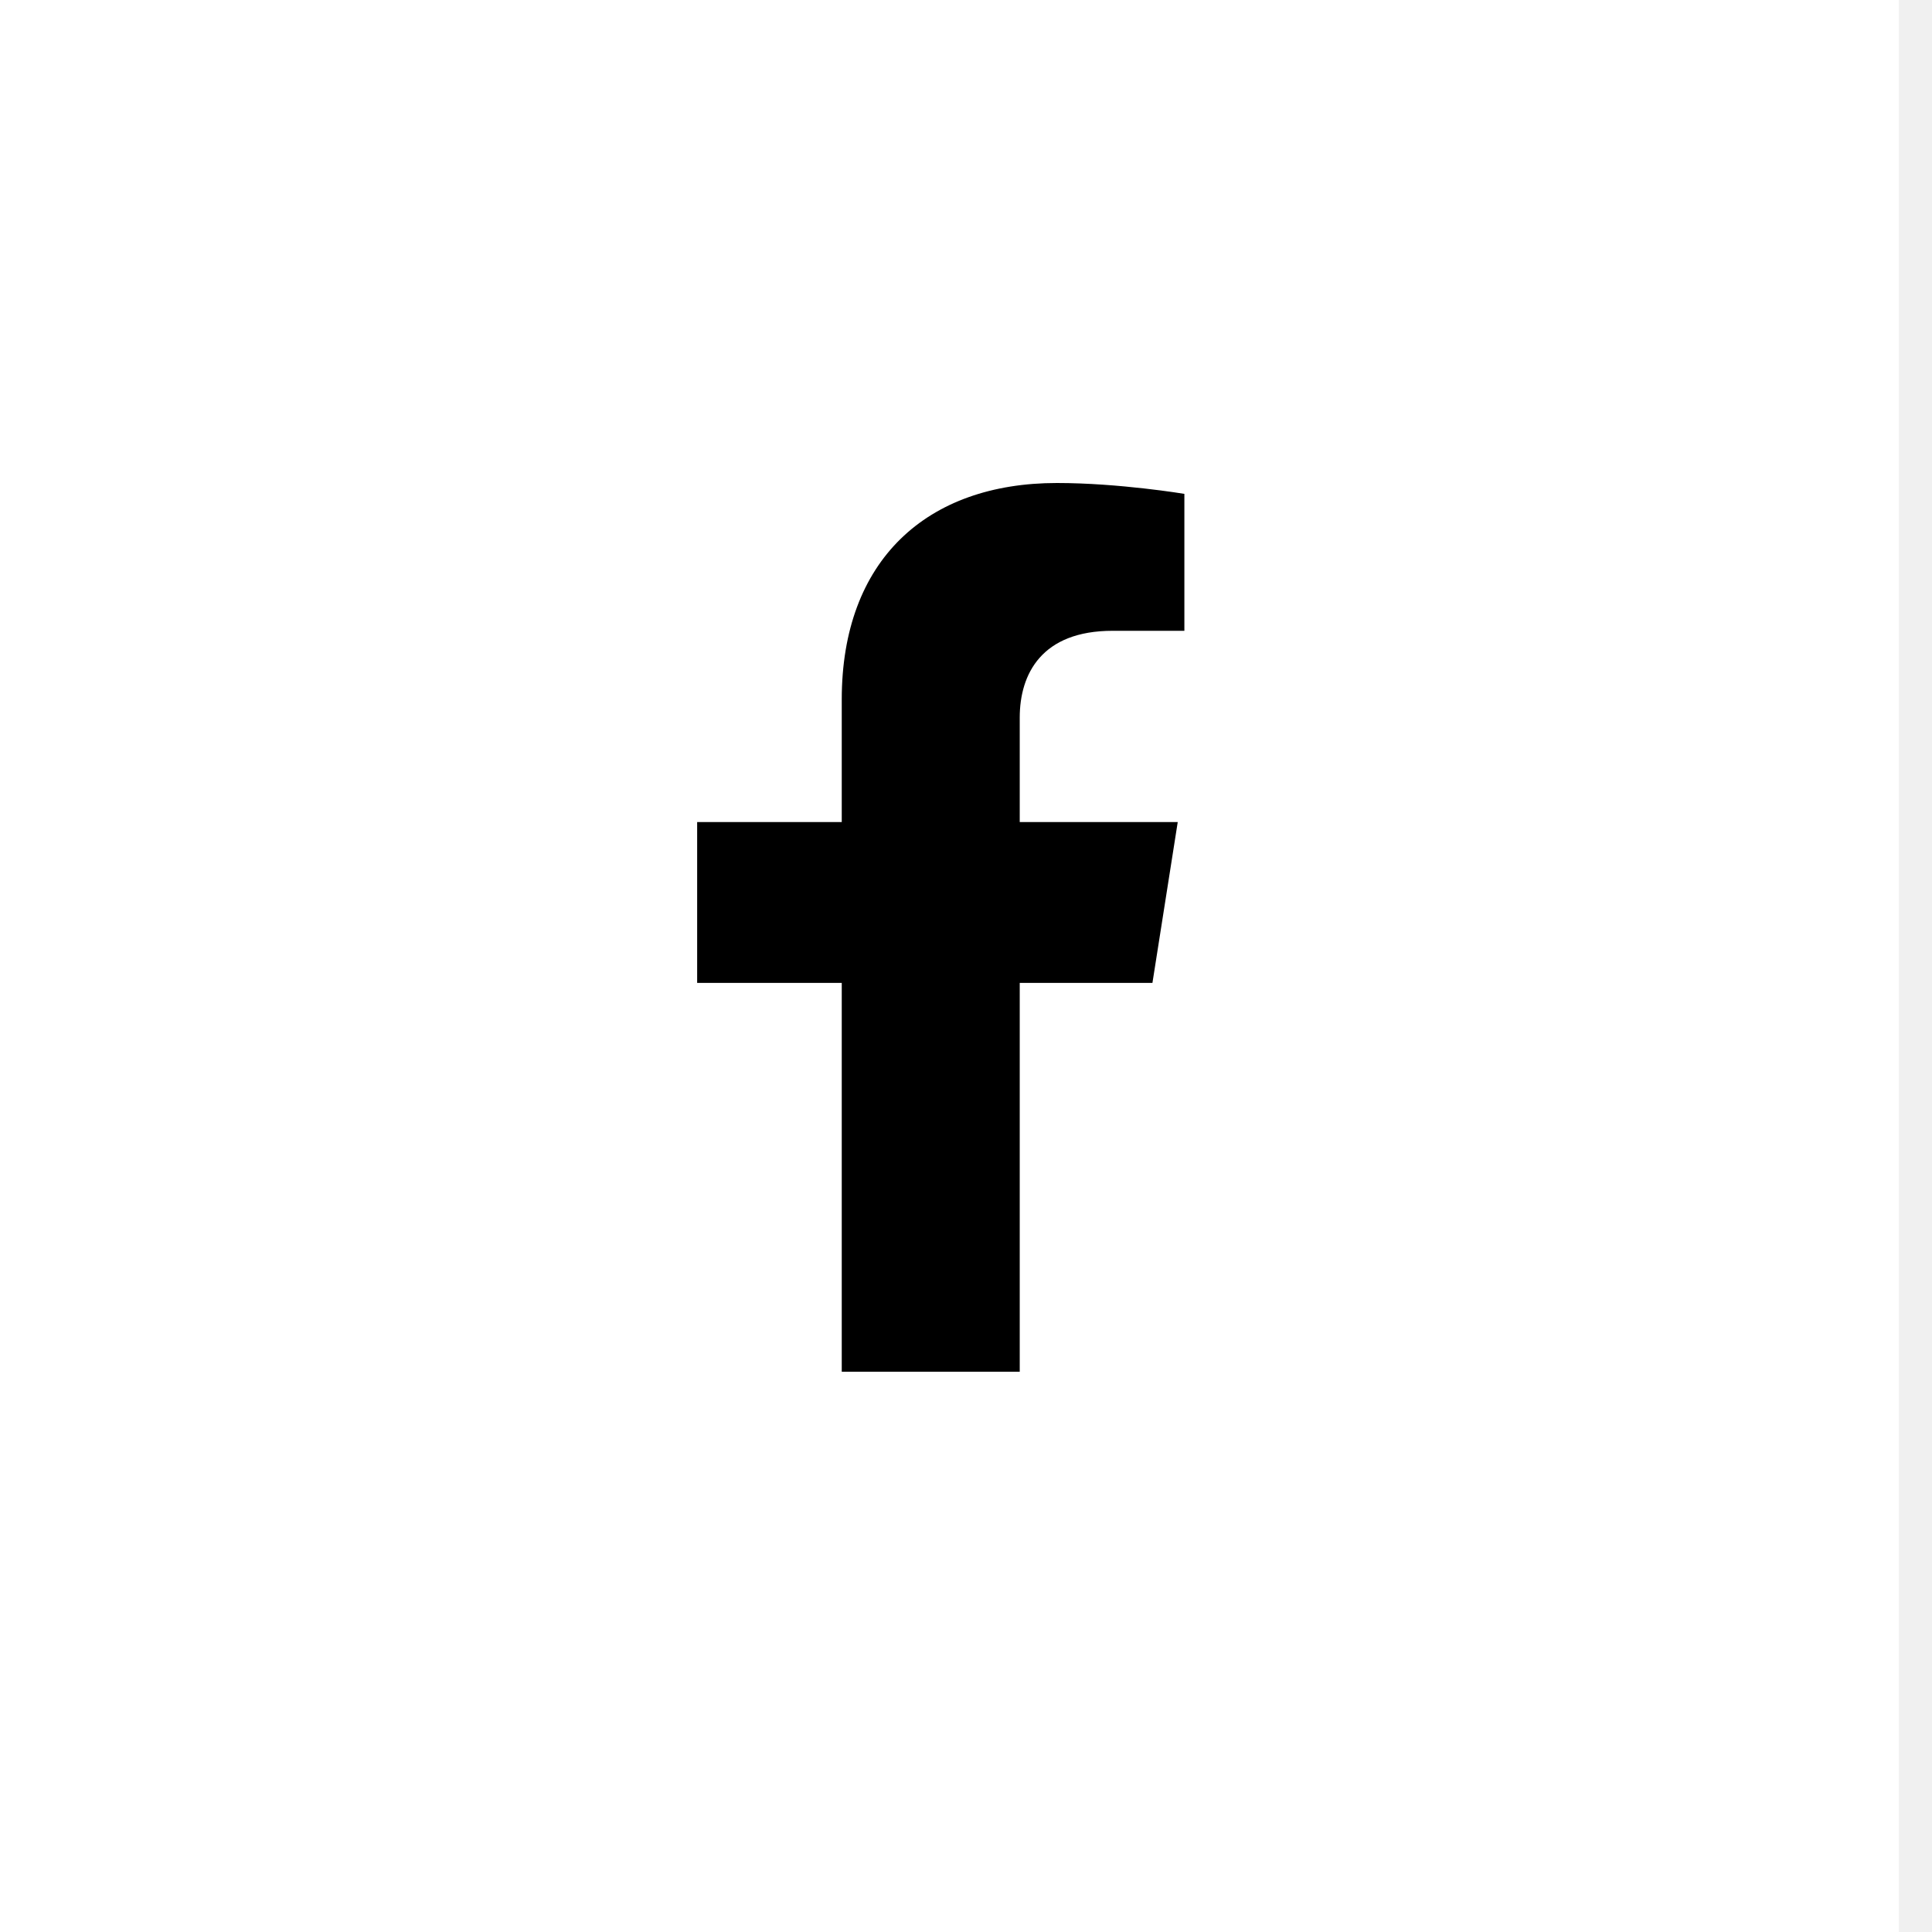
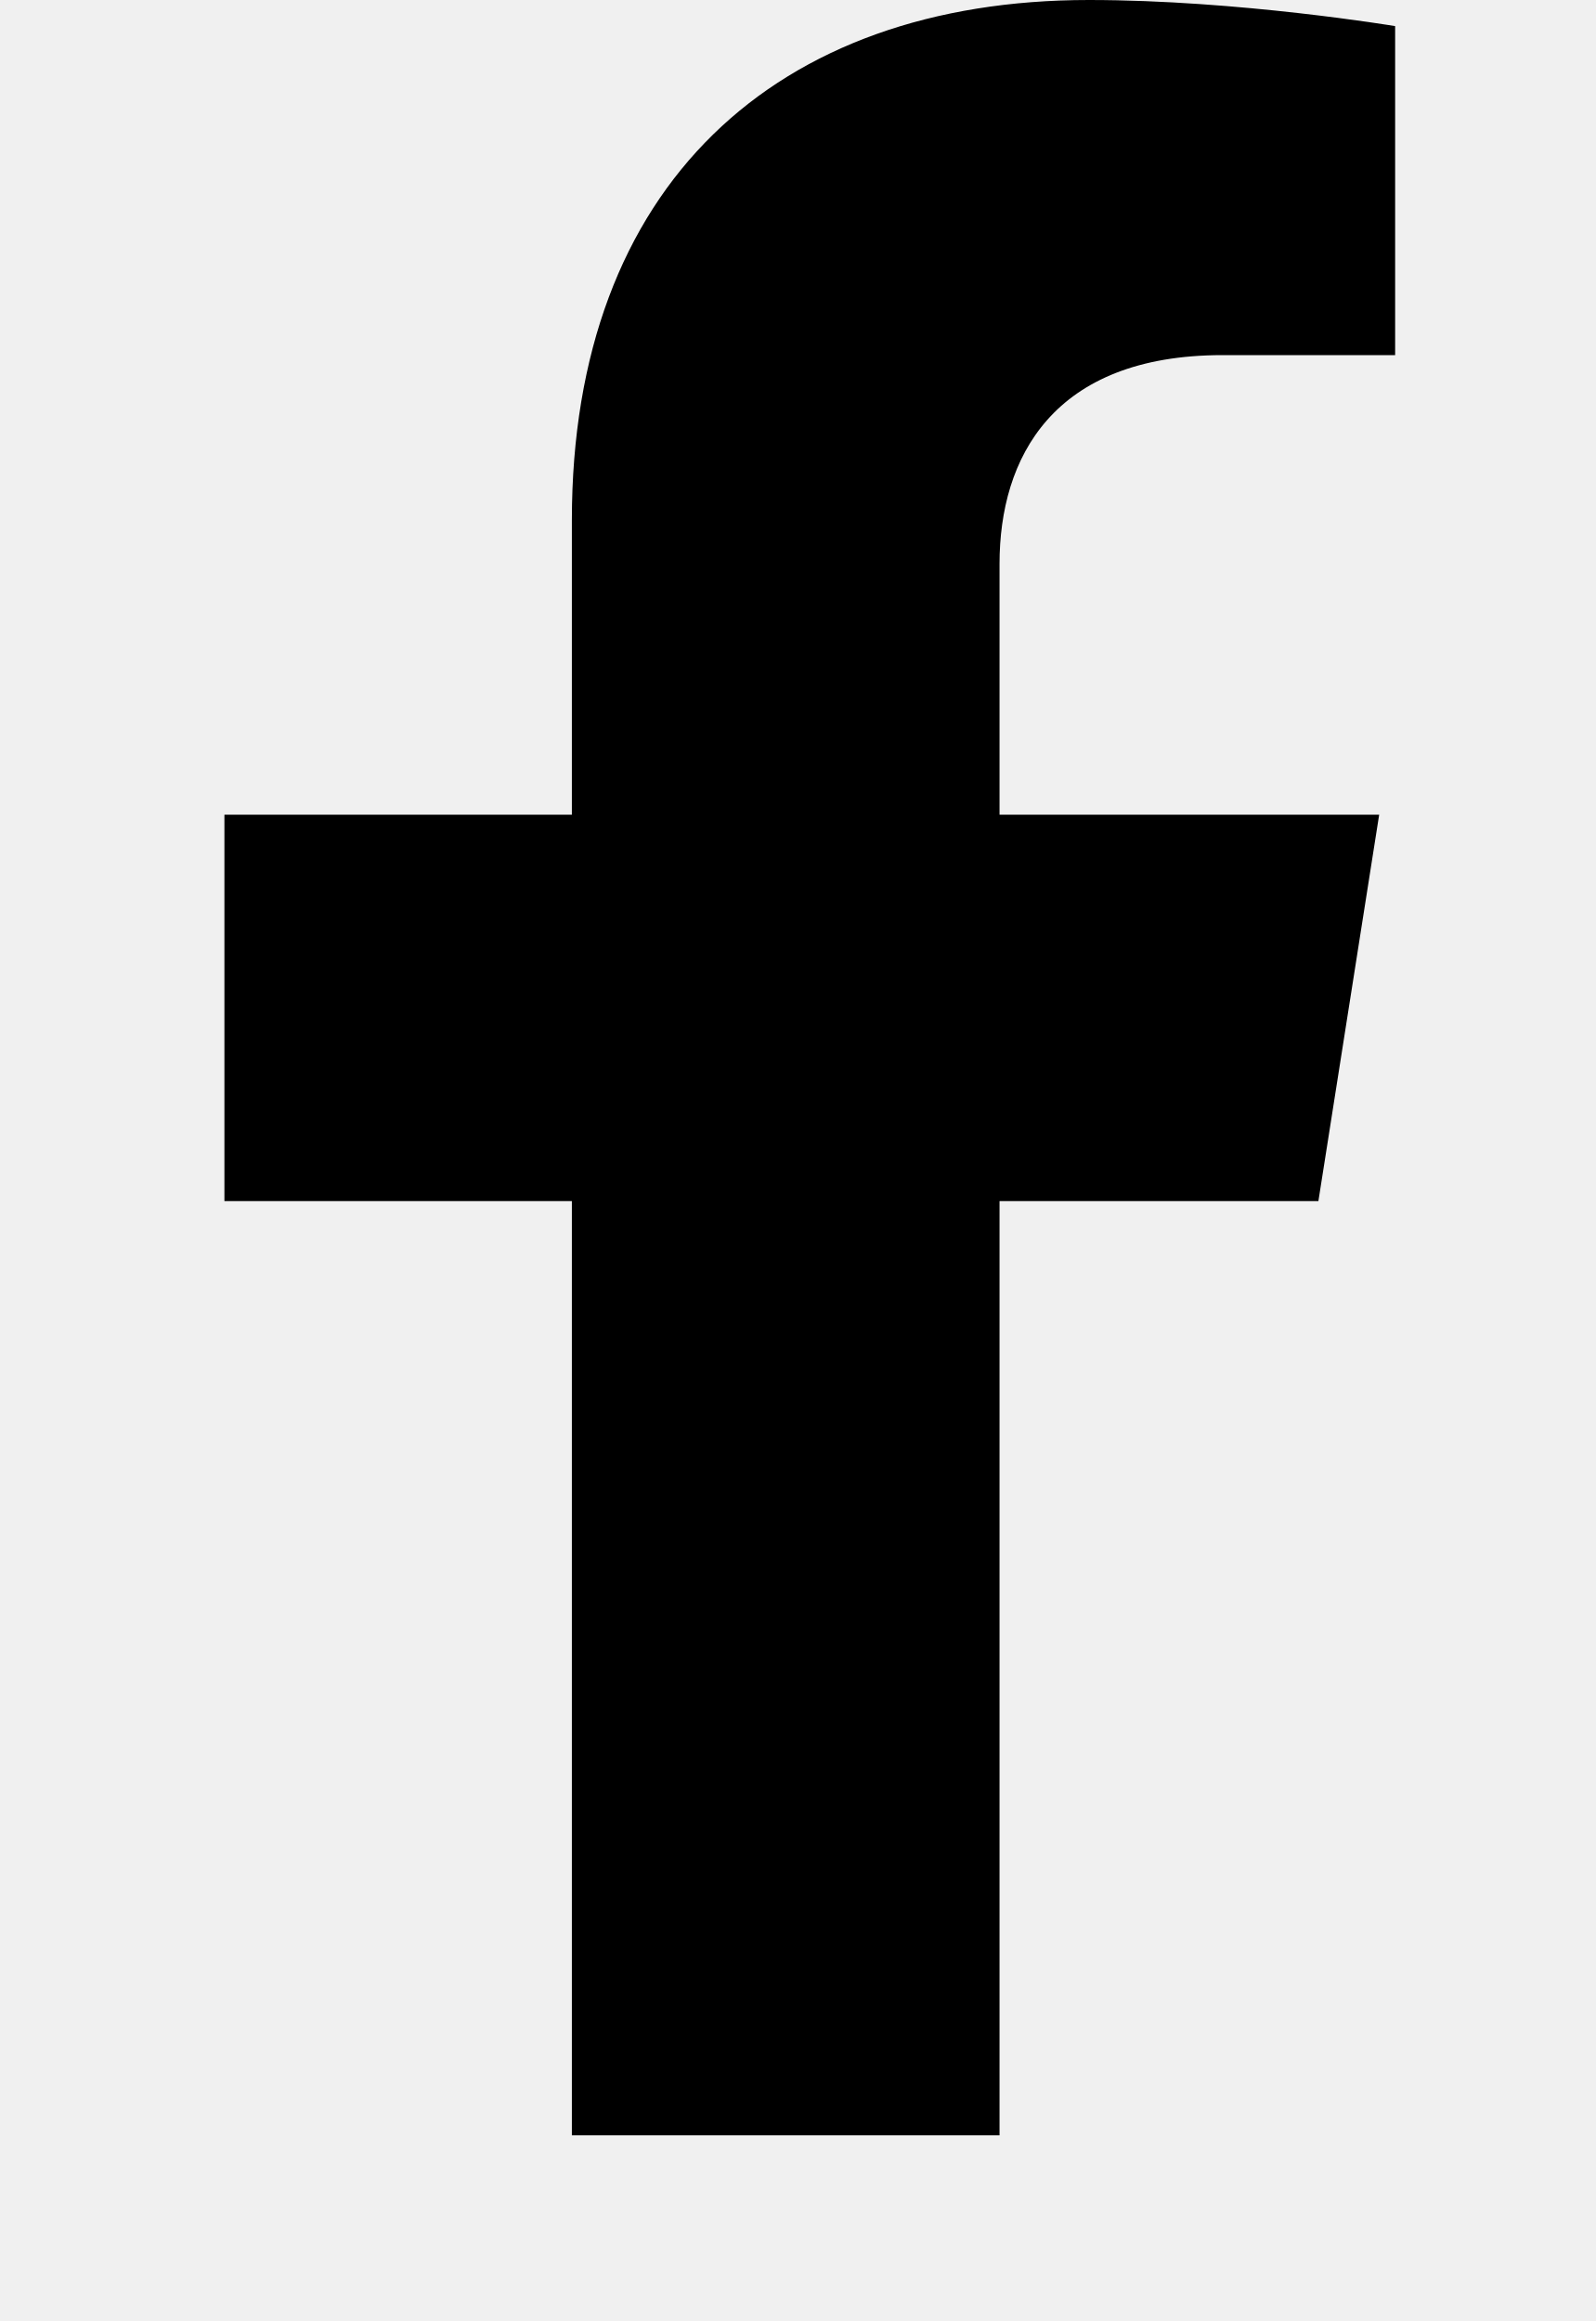
- <svg xmlns="http://www.w3.org/2000/svg" width="32" height="32" viewBox="0 0 32 32" fill="none">
-   <path d="M31.451 0H0V32H31.451V0Z" fill="white" />
-   <path d="M19.088 16.28L19.507 13.616H16.89V11.887C16.89 11.159 17.256 10.448 18.428 10.448H19.617V8.18C19.617 8.18 18.538 8 17.506 8C15.351 8 13.942 9.276 13.942 11.586V13.616H11.547V16.28H13.942V22.72H16.89V16.28H19.088Z" fill="black" />
+ <svg xmlns="http://www.w3.org/2000/svg" width="11" height="16" viewBox="0 0 11 16" fill="none">
+   <path d="M9.088 8.28L9.507 5.616H6.89V3.887C6.89 3.158 7.256 2.448 8.428 2.448H9.617V0.18C9.617 0.18 8.538 0 7.506 0C5.351 0 3.942 1.276 3.942 3.586V5.616H1.547V8.28H3.942V14.72H6.89V8.28H9.088Z" fill="black" />
</svg>
